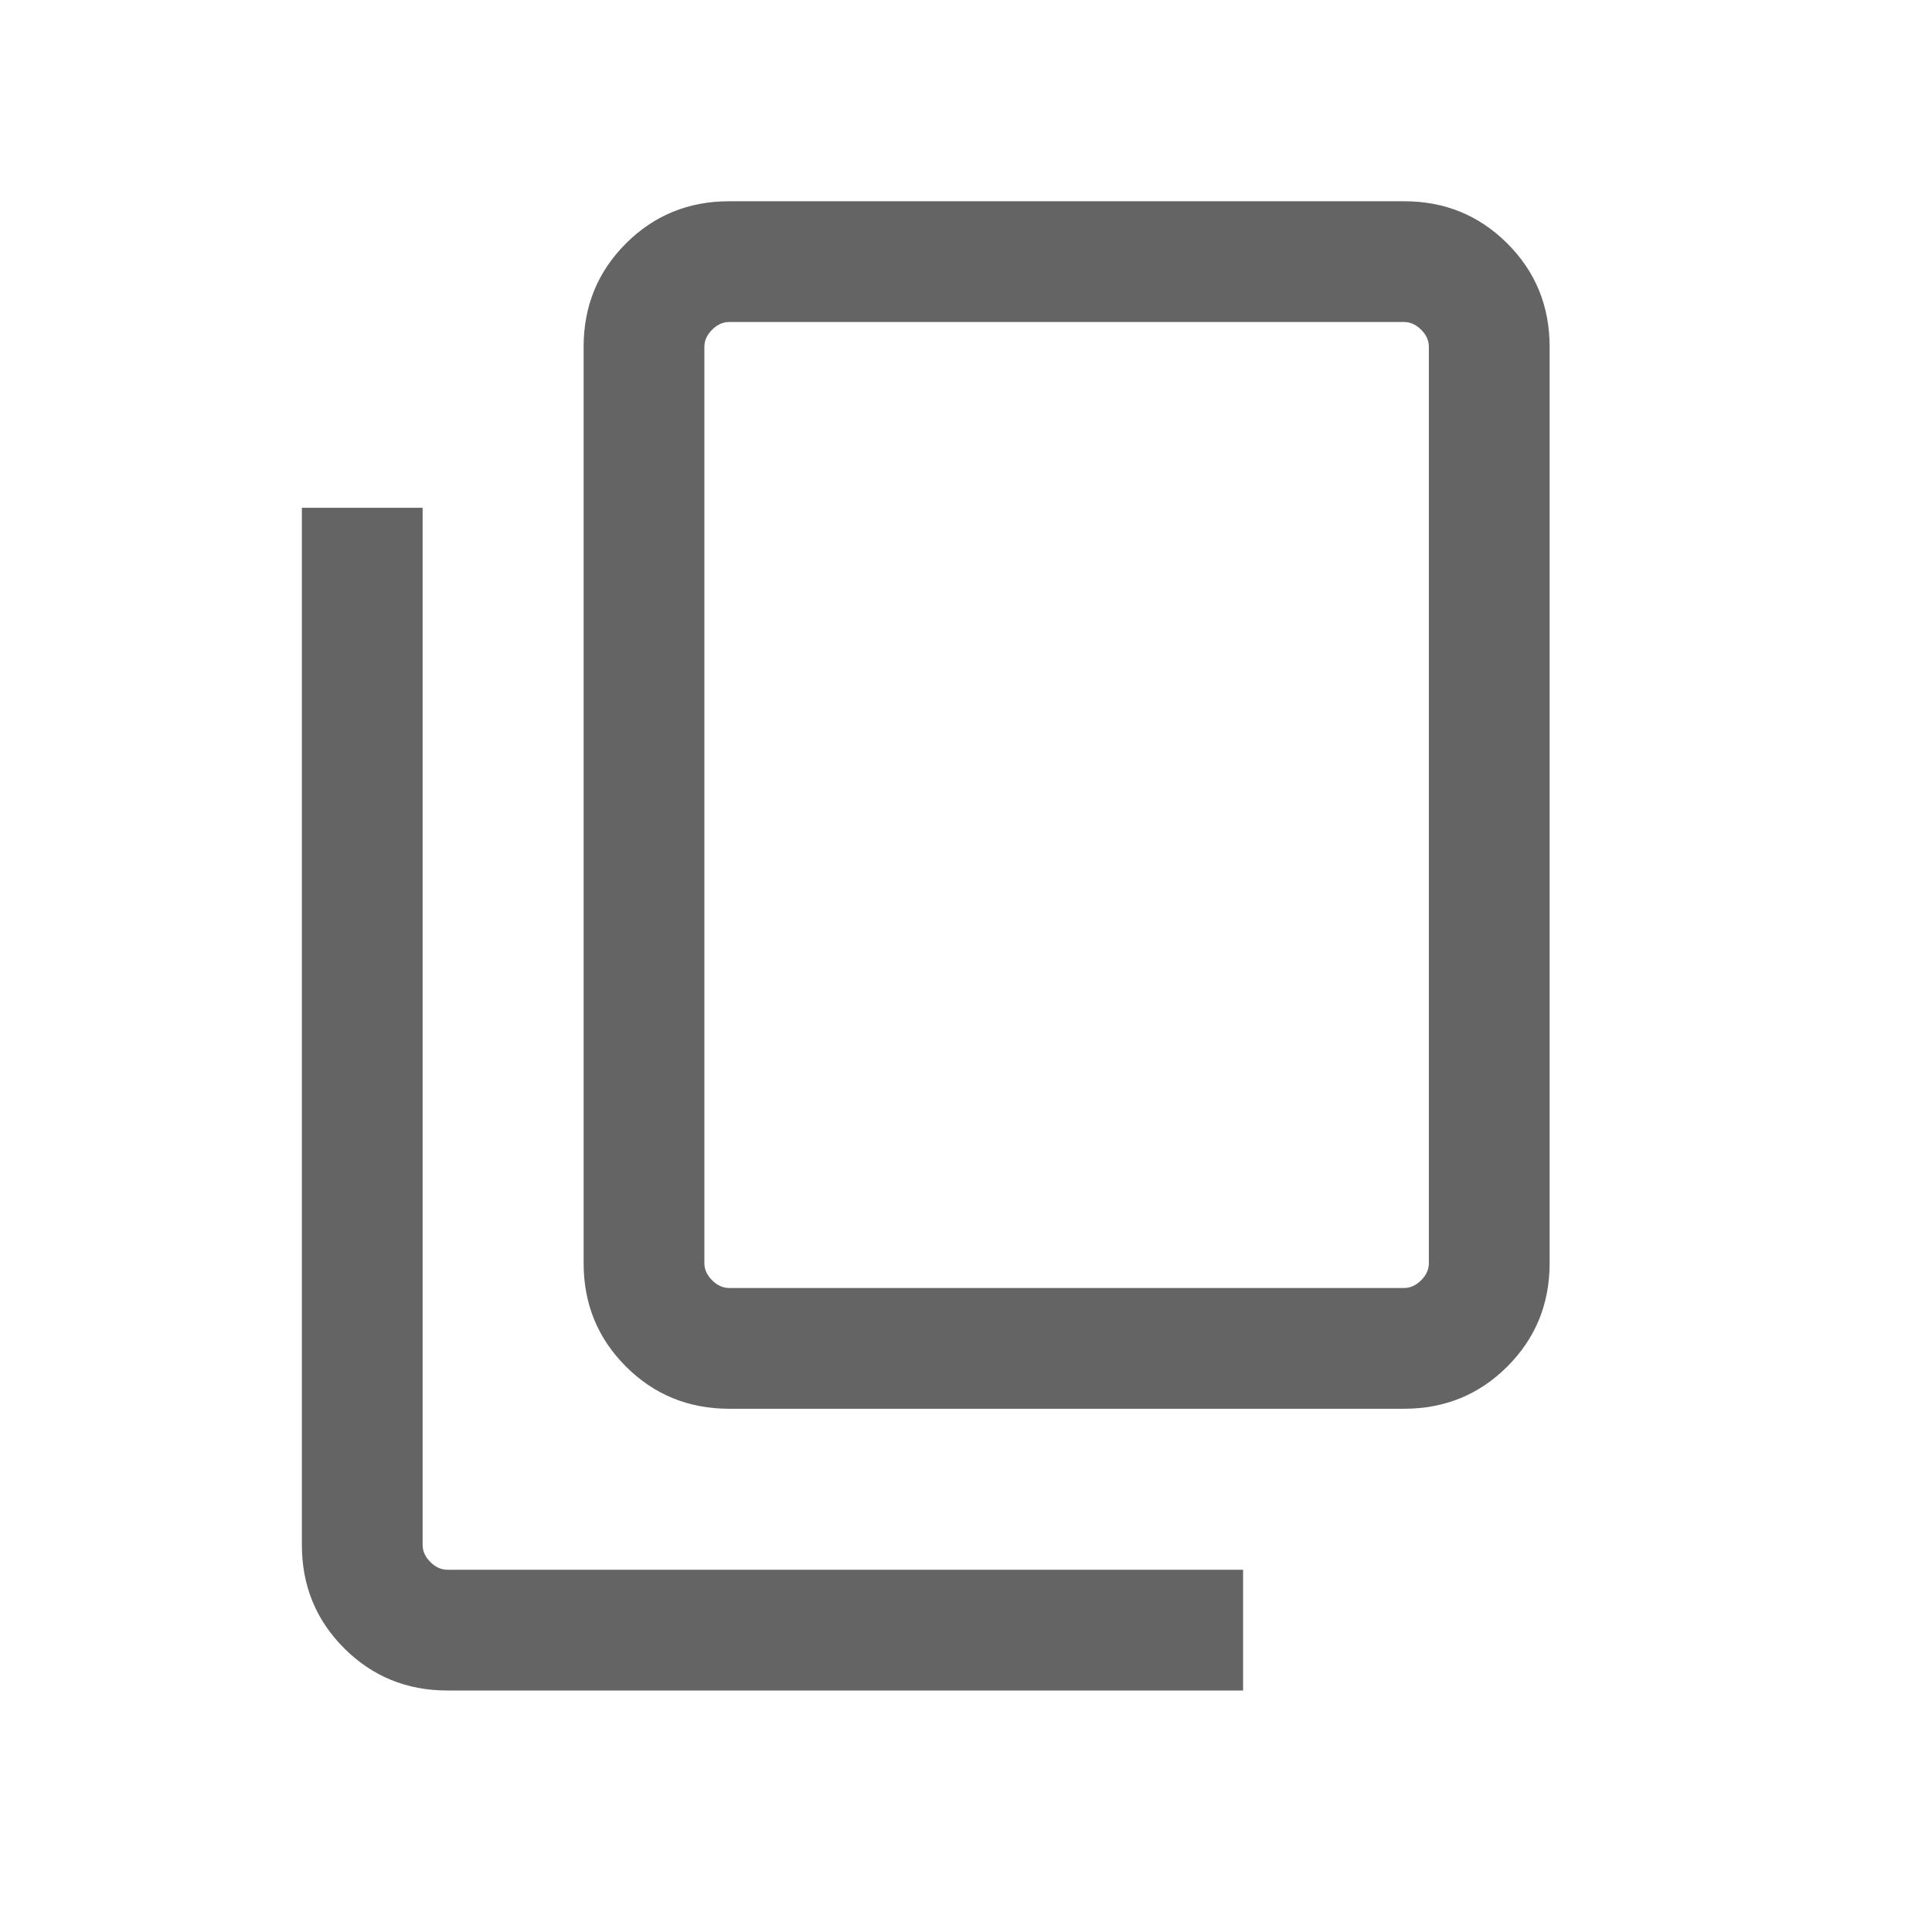
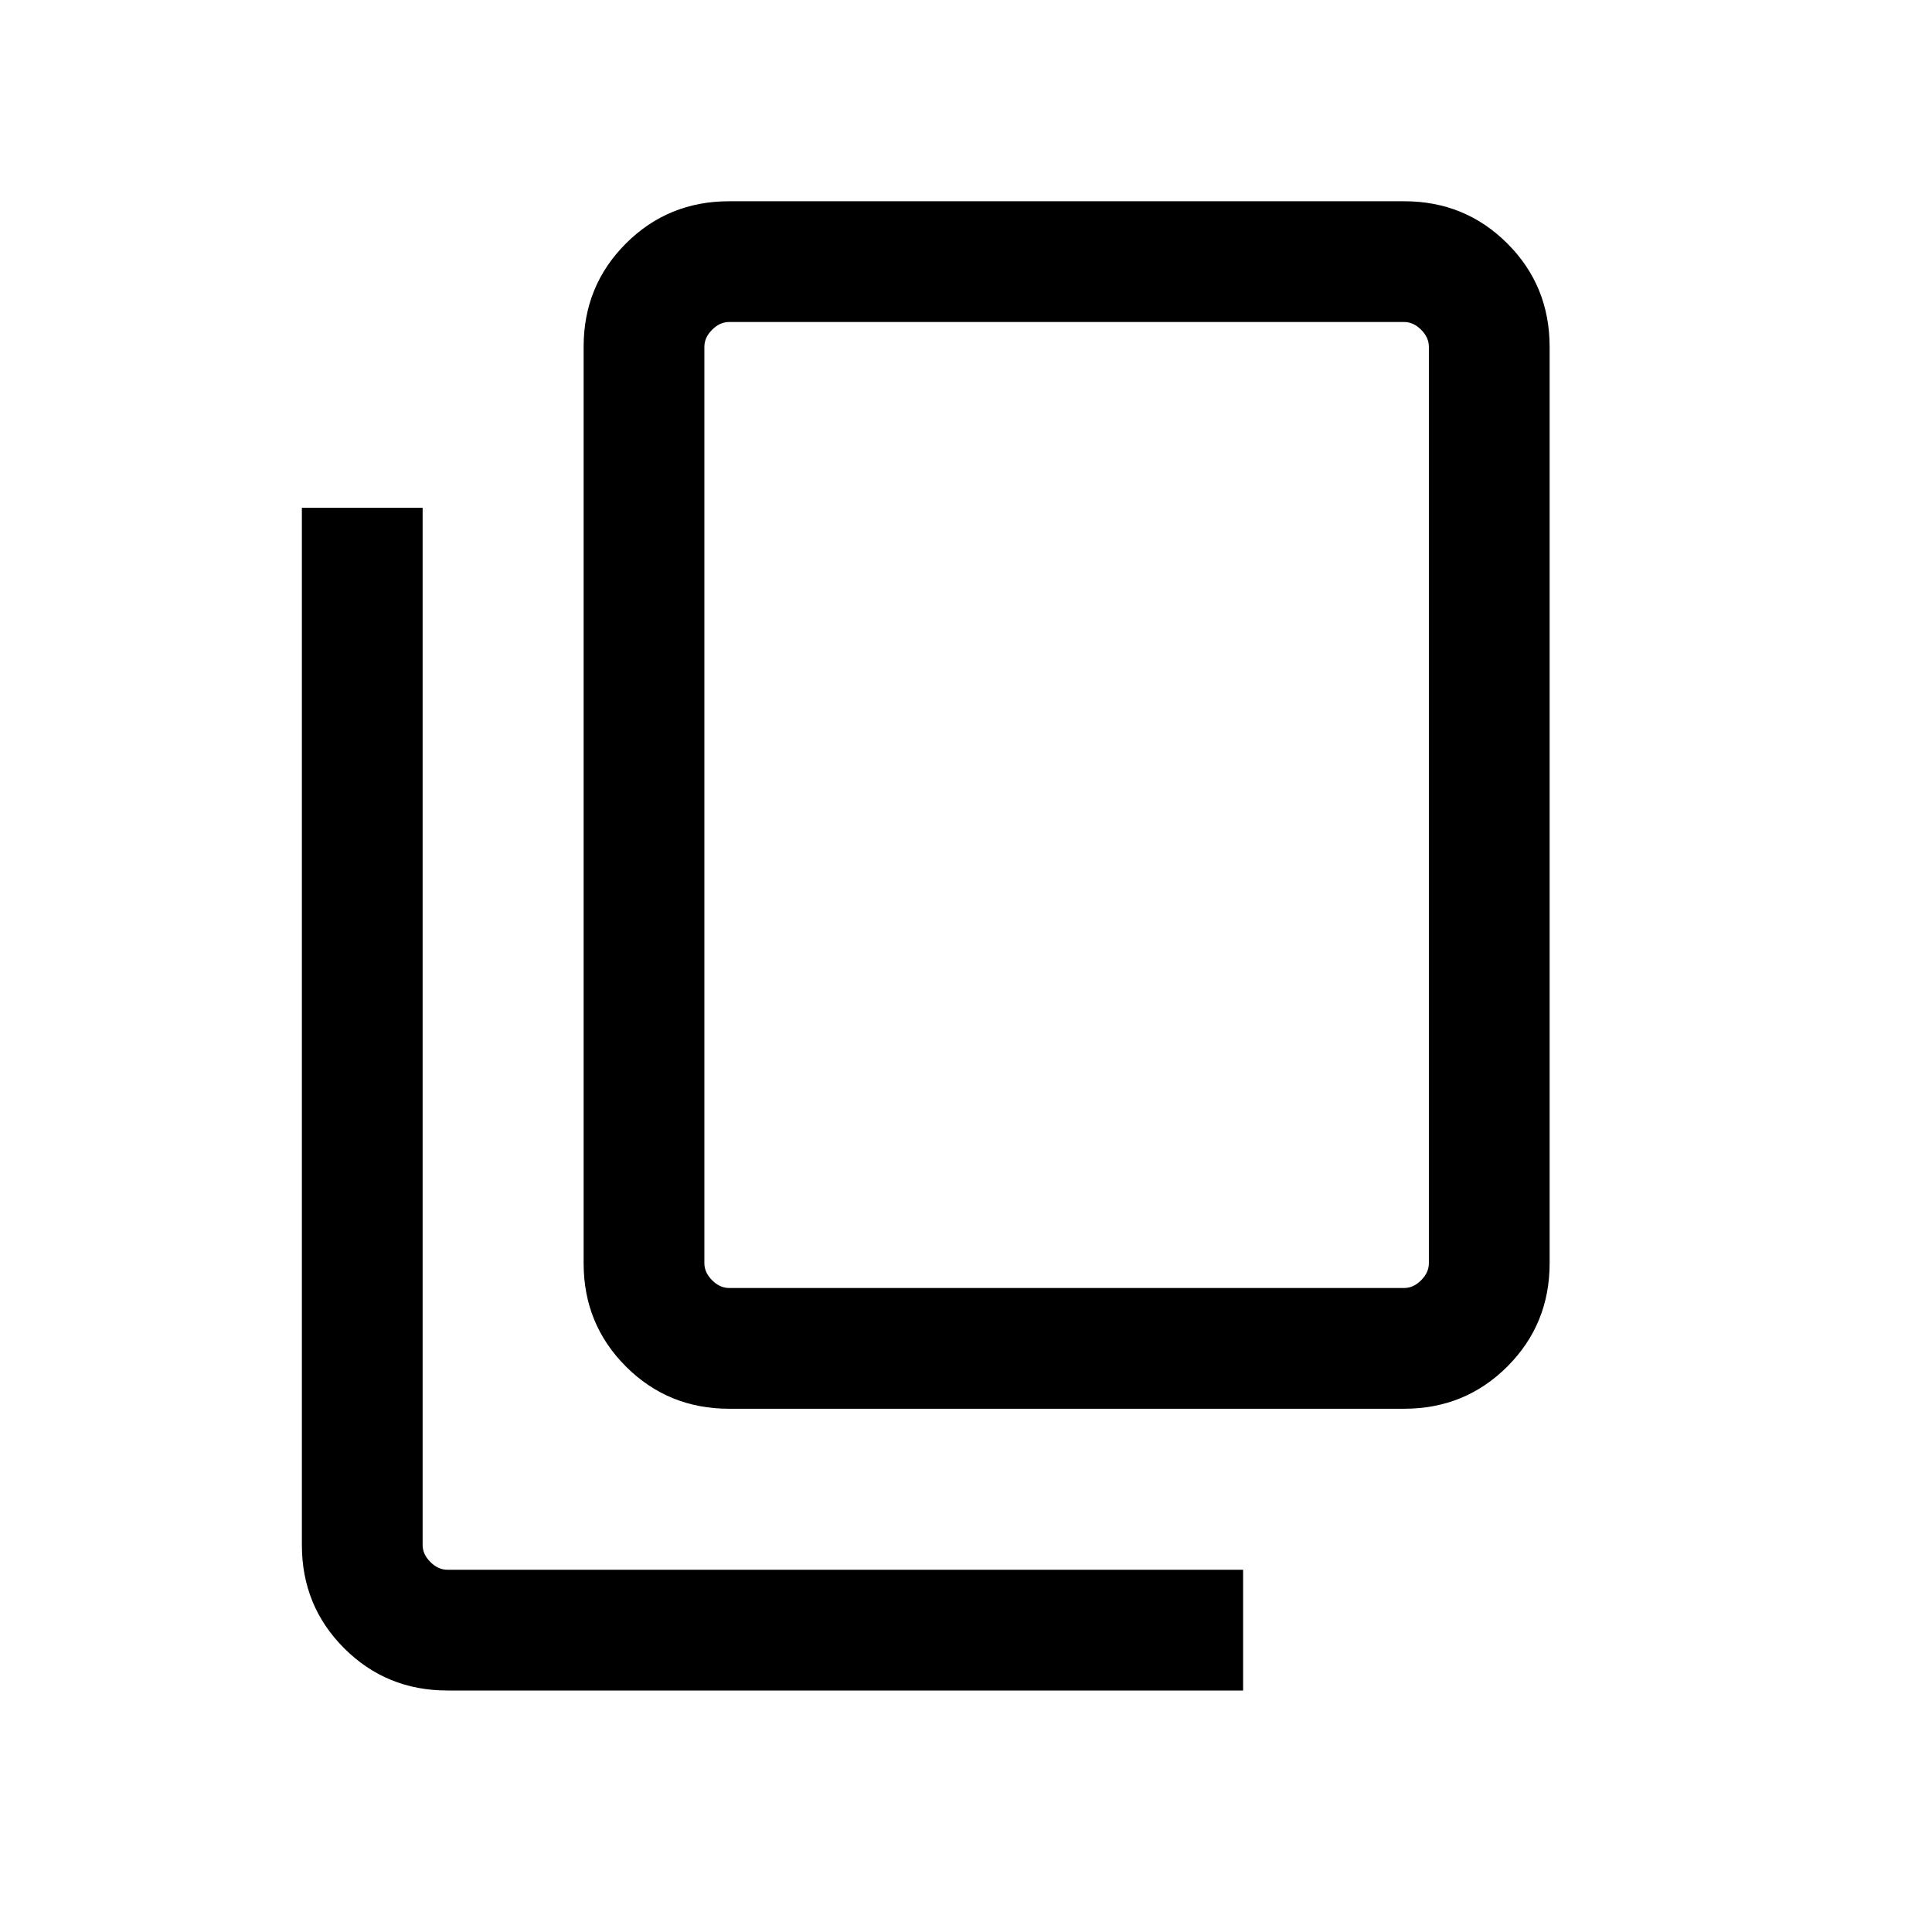
- <svg xmlns="http://www.w3.org/2000/svg" width="24" height="24" viewBox="0 0 24 24" fill="none">
-   <mask id="mask0_2300_3408" style="mask-type:alpha" maskUnits="userSpaceOnUse" x="0" y="0" width="24" height="24">
-     <rect width="24" height="24" fill="#D9D9D9" />
-   </mask>
-   <g mask="url(#mask0_2300_3408)">
-     <path d="M9.058 17.5C8.553 17.5 8.125 17.325 7.775 16.975C7.425 16.625 7.25 16.197 7.25 15.692V4.308C7.25 3.803 7.425 3.375 7.775 3.025C8.125 2.675 8.553 2.5 9.058 2.5H17.442C17.947 2.5 18.375 2.675 18.725 3.025C19.075 3.375 19.25 3.803 19.25 4.308V15.692C19.25 16.197 19.075 16.625 18.725 16.975C18.375 17.325 17.947 17.5 17.442 17.5H9.058ZM9.058 16H17.442C17.519 16 17.59 15.968 17.654 15.904C17.718 15.84 17.75 15.769 17.75 15.692V4.308C17.75 4.231 17.718 4.16 17.654 4.096C17.59 4.032 17.519 4 17.442 4H9.058C8.981 4 8.91 4.032 8.846 4.096C8.782 4.16 8.75 4.231 8.75 4.308V15.692C8.75 15.769 8.782 15.84 8.846 15.904C8.91 15.968 8.981 16 9.058 16ZM5.558 21C5.053 21 4.625 20.825 4.275 20.475C3.925 20.125 3.75 19.697 3.75 19.192V6.308H5.25V19.192C5.25 19.269 5.282 19.34 5.346 19.404C5.41 19.468 5.481 19.5 5.558 19.5H15.442V21H5.558Z" fill="#646464" />
-   </g>
+ <svg xmlns="http://www.w3.org/2000/svg" height="24px" viewBox="0 -960 960 960" width="24px" fill="323232">
+   <path d="M362.31-260Q332-260 311-281q-21-21-21-51.31v-455.38Q290-818 311-839q21-21 51.31-21h335.38Q728-860 749-839q21 21 21 51.31v455.38Q770-302 749-281q-21 21-51.31 21H362.31Zm0-60h335.38q4.62 0 8.46-3.85 3.85-3.84 3.85-8.46v-455.38q0-4.62-3.85-8.46-3.84-3.85-8.46-3.85H362.31q-4.62 0-8.46 3.85-3.85 3.84-3.85 8.46v455.38q0 4.62 3.85 8.46 3.84 3.85 8.46 3.85Zm-140 200Q192-120 171-141q-21-21-21-51.31v-515.38h60v515.38q0 4.62 3.85 8.46 3.84 3.85 8.46 3.85h395.38v60H222.31ZM350-320v-480 480Z" />
</svg>
